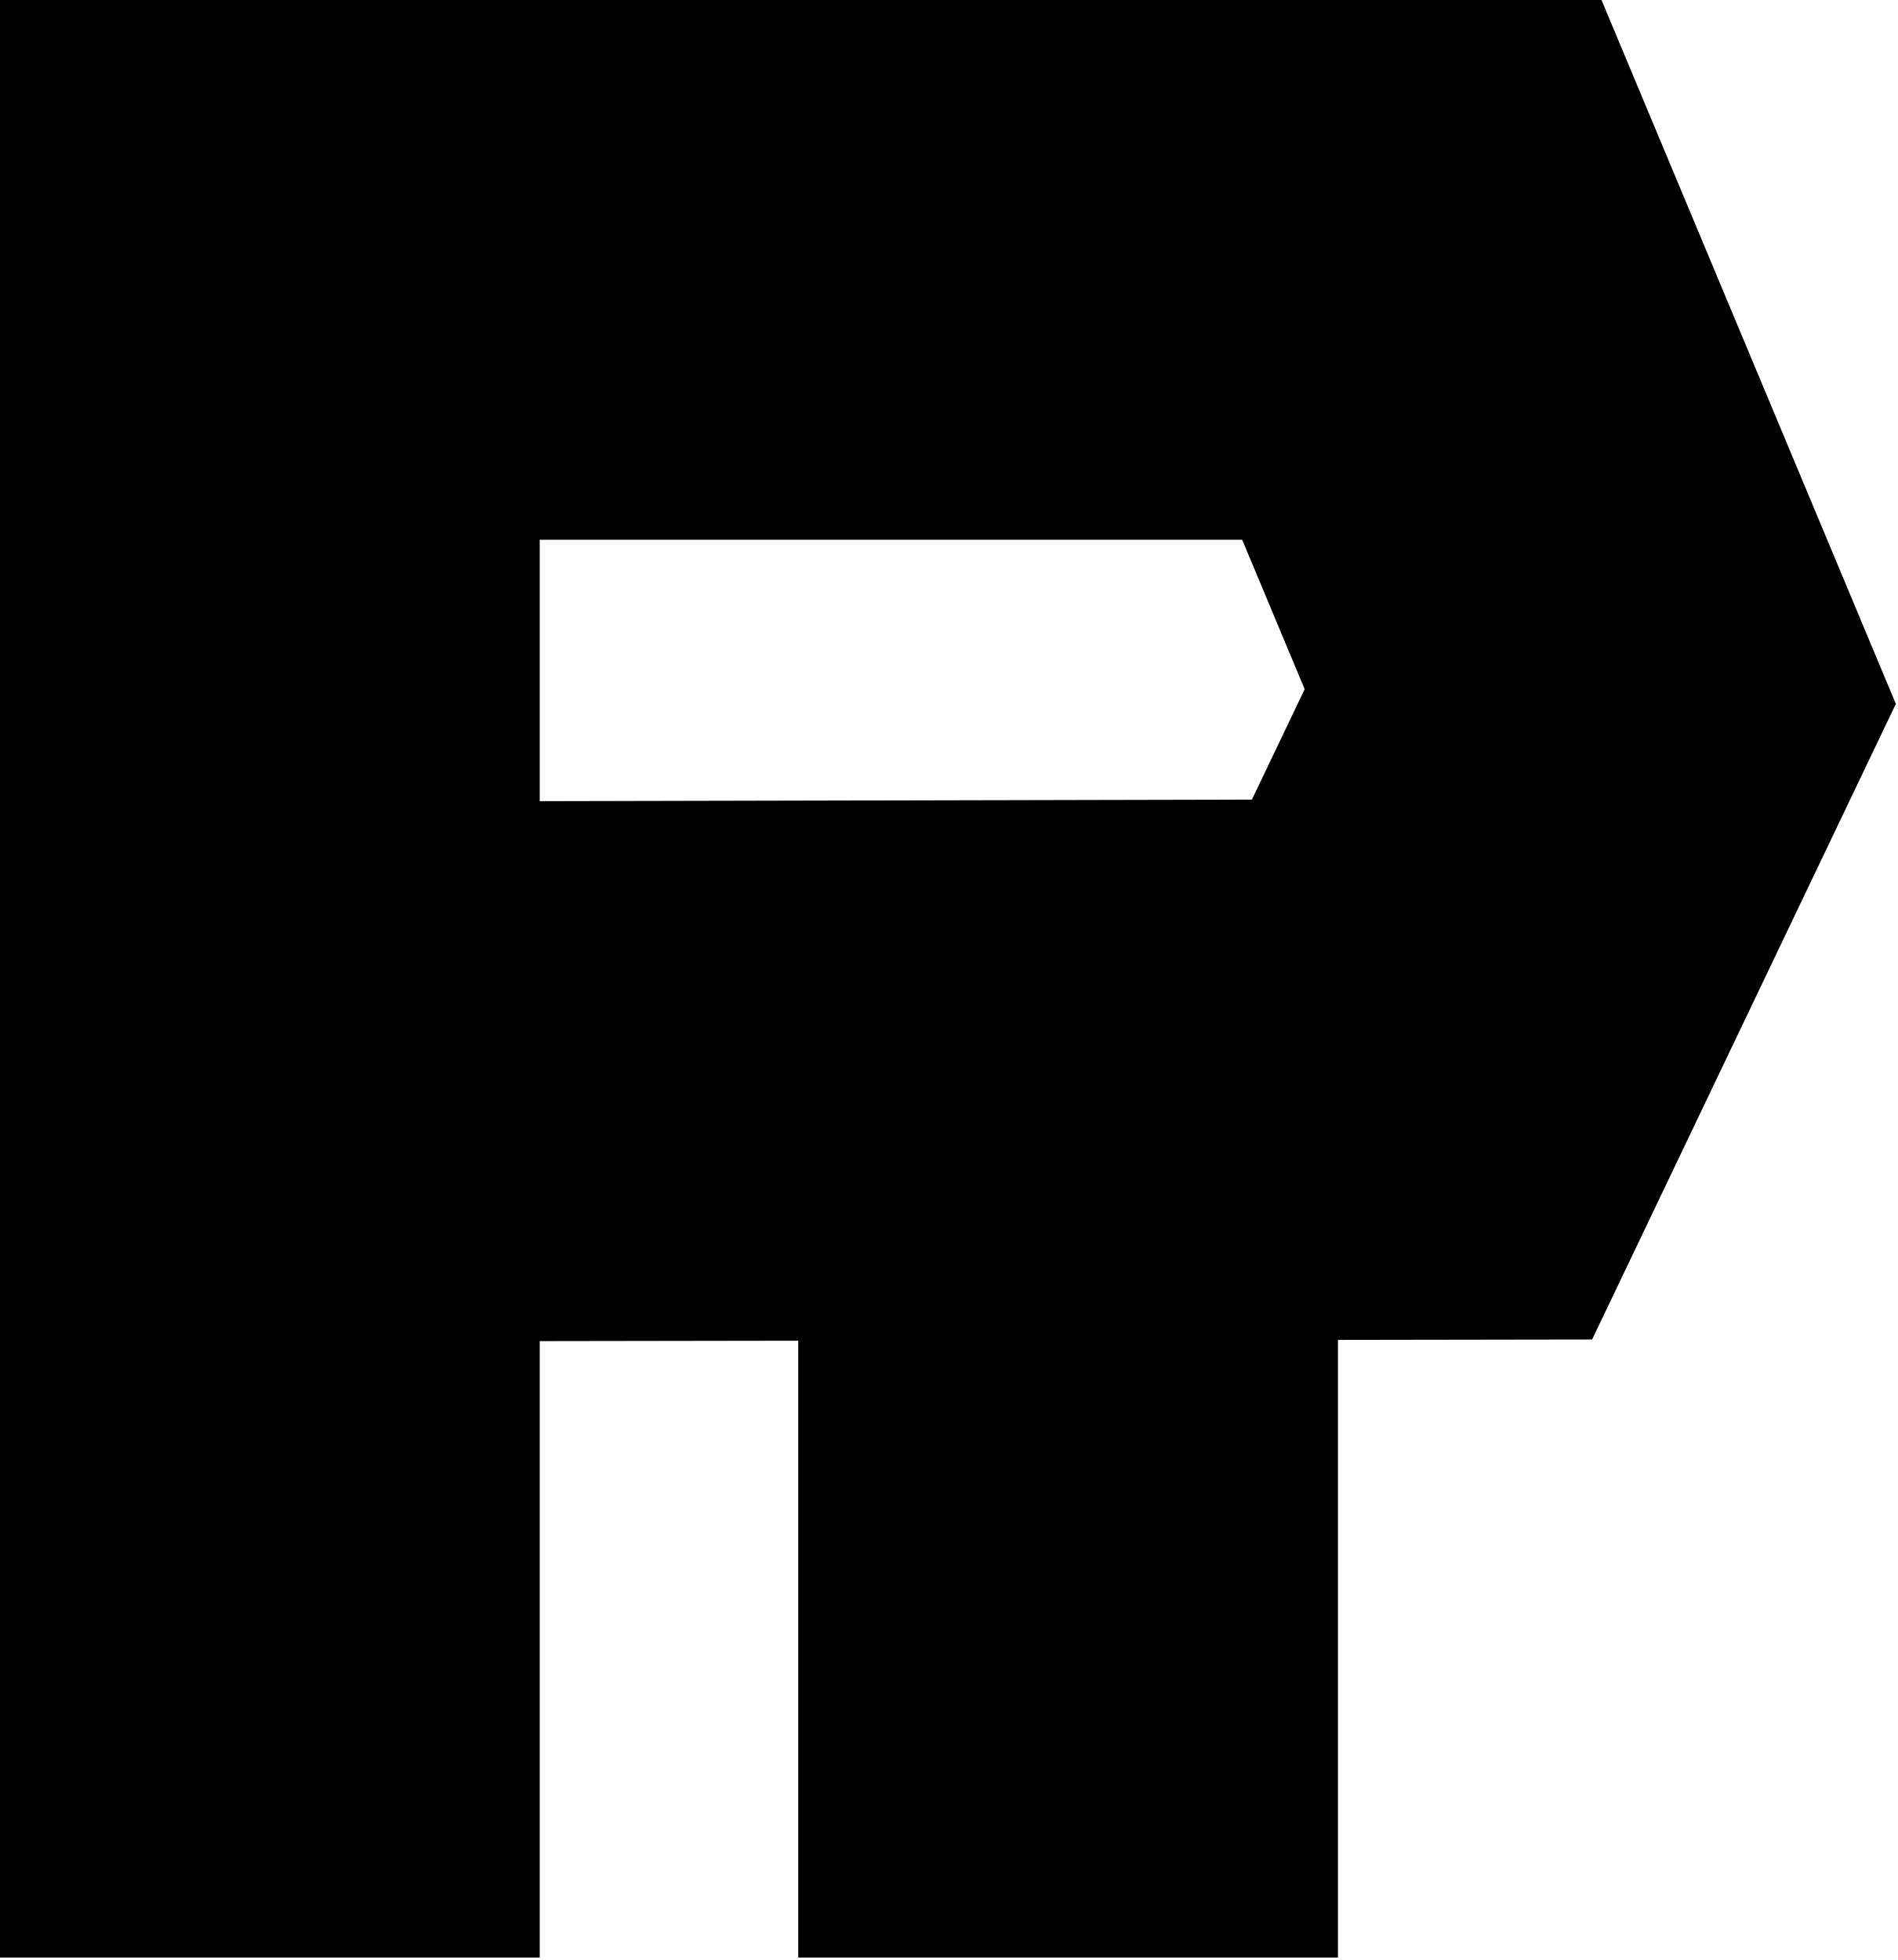
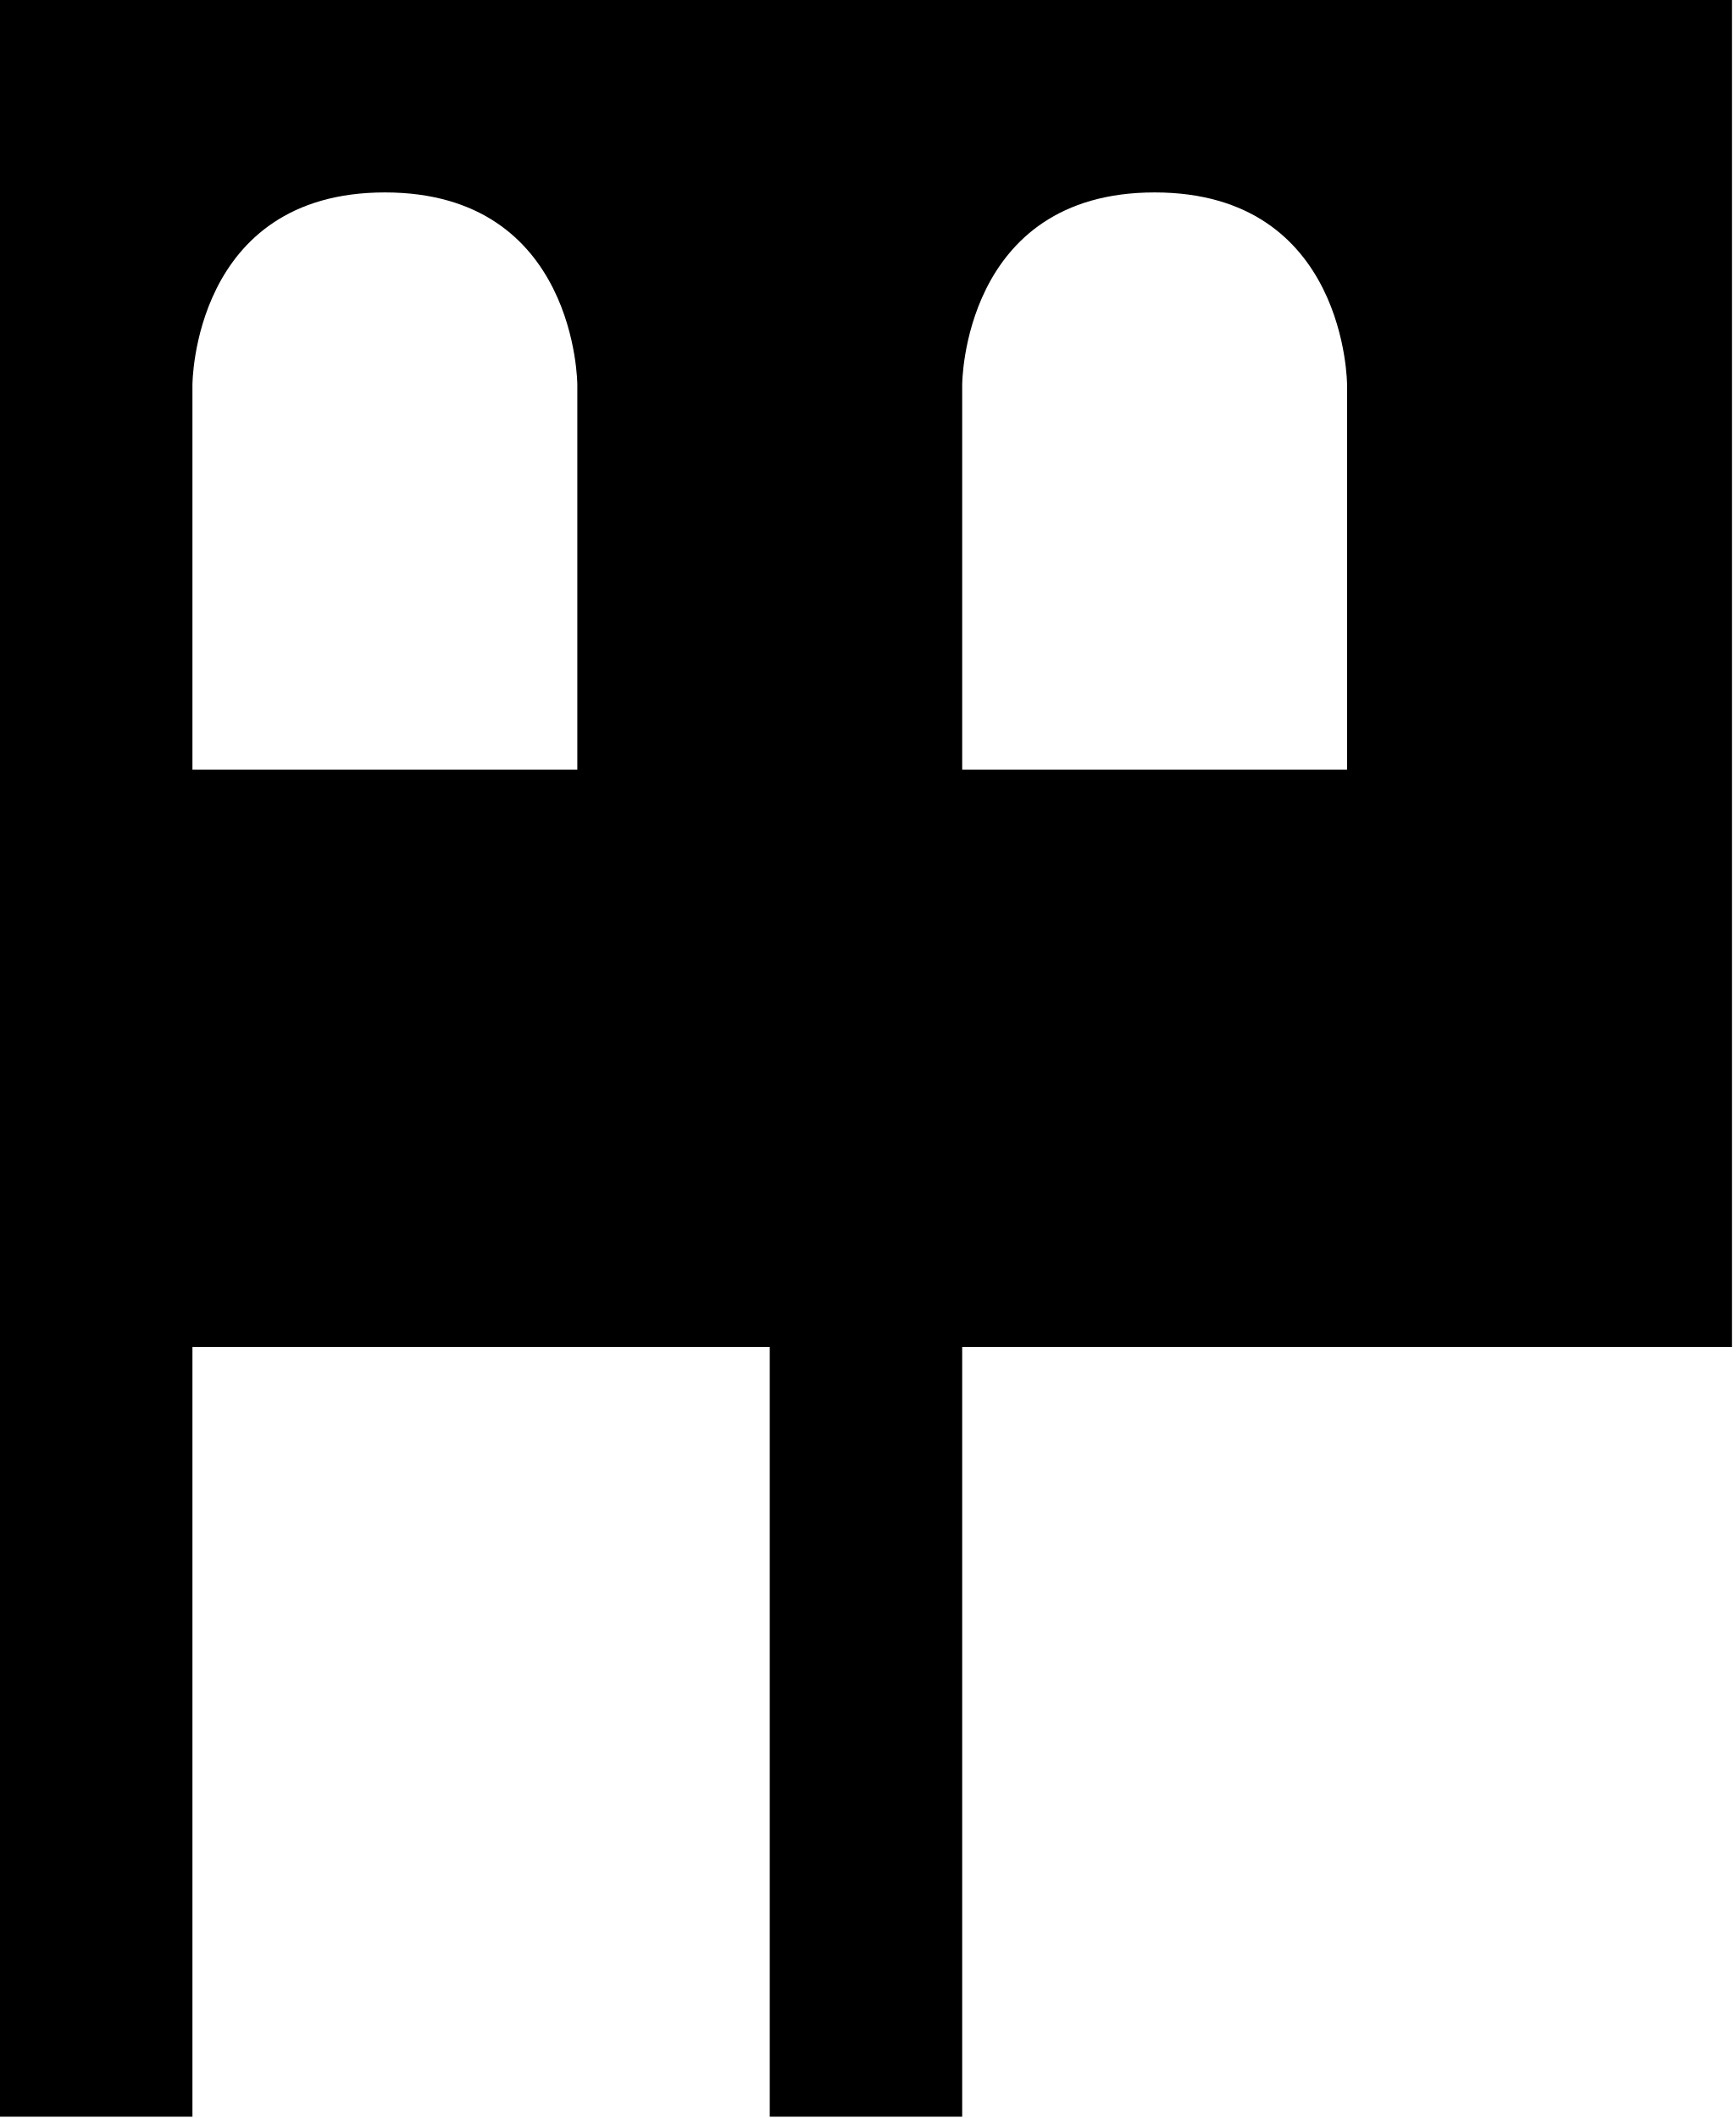
- <svg xmlns="http://www.w3.org/2000/svg" width="100%" height="100%" viewBox="0 0 337 348" version="1.1" xml:space="preserve" style="fill-rule:evenodd;clip-rule:evenodd;stroke-linejoin:round;stroke-miterlimit:2;">
-   <g transform="matrix(1,0,0,1,-101.9053,-630.4891)">
-     <g transform="matrix(1,0,0,1,-558.8395,490.0515)">
-       <path d="M898.31,378.337L898.31,488.004L802.477,488.004L802.477,378.483L756.578,378.553L756.578,488.004L660.745,488.004L660.745,140.438L945.103,140.438L997.365,265.413L943.434,378.268L898.31,378.337ZM756.578,282.687L883.029,282.409L892.399,262.803L881.303,236.271L756.578,236.271L756.578,282.687Z" />
+ <svg xmlns="http://www.w3.org/2000/svg" width="100%" height="100%" viewBox="0 0 426 520" version="1.1" xml:space="preserve" style="fill-rule:evenodd;clip-rule:evenodd;stroke-linejoin:round;stroke-miterlimit:2;">
+   <g transform="matrix(1,0,0,1,-3826.772,-425.1968)">
+     <g transform="matrix(1,0,0,1,-472.4409,-0)">
+       <path d="M4299.213,425.197L4724.409,425.197L4724.409,755.906L4535.433,755.906L4535.433,944.882L4488.189,944.882L4488.189,755.906L4346.457,755.906L4346.457,944.882L4299.213,944.882L4299.213,425.197ZM4535.433,519.685L4535.433,614.173L4629.921,614.173L4629.921,519.685C4629.921,519.685 4629.921,472.441 4582.677,472.441C4535.433,472.441 4535.433,519.685 4535.433,519.685ZM4346.457,519.685L4346.457,614.173L4440.945,614.173L4440.945,519.685C4440.945,519.685 4440.945,472.441 4393.701,472.441C4346.457,472.441 4346.457,519.685 4346.457,519.685Z" />
    </g>
  </g>
</svg>
